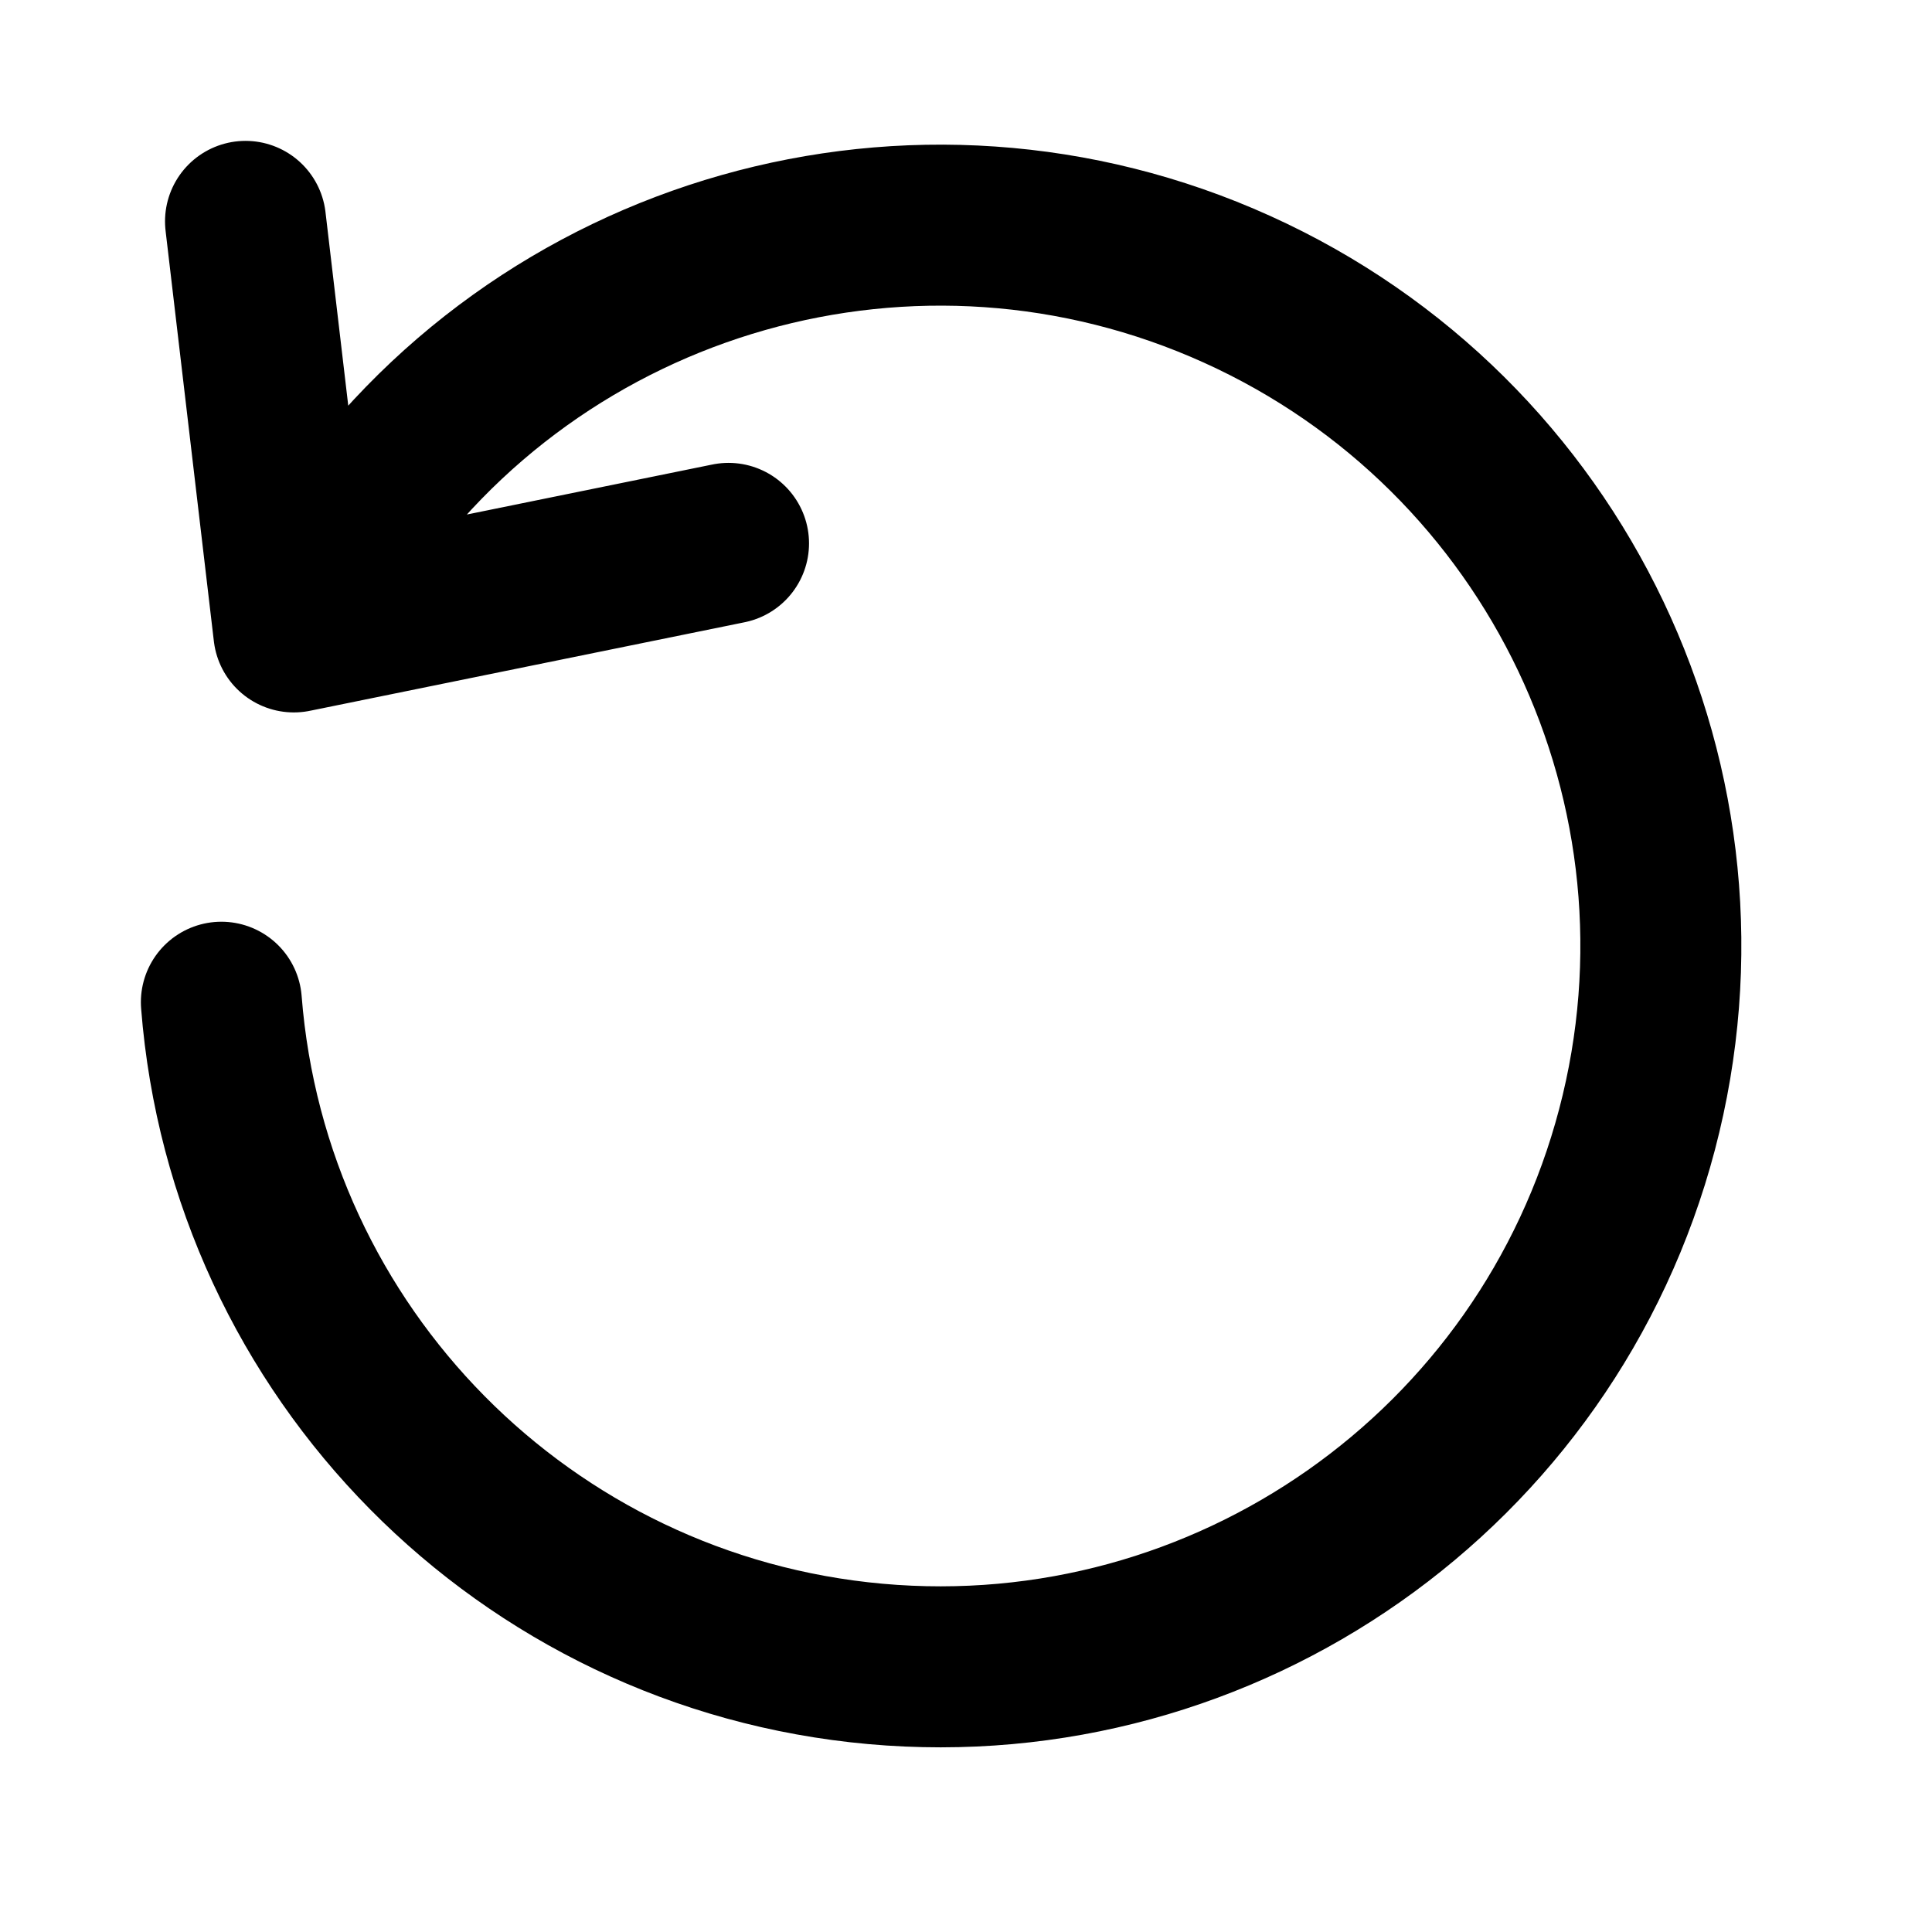
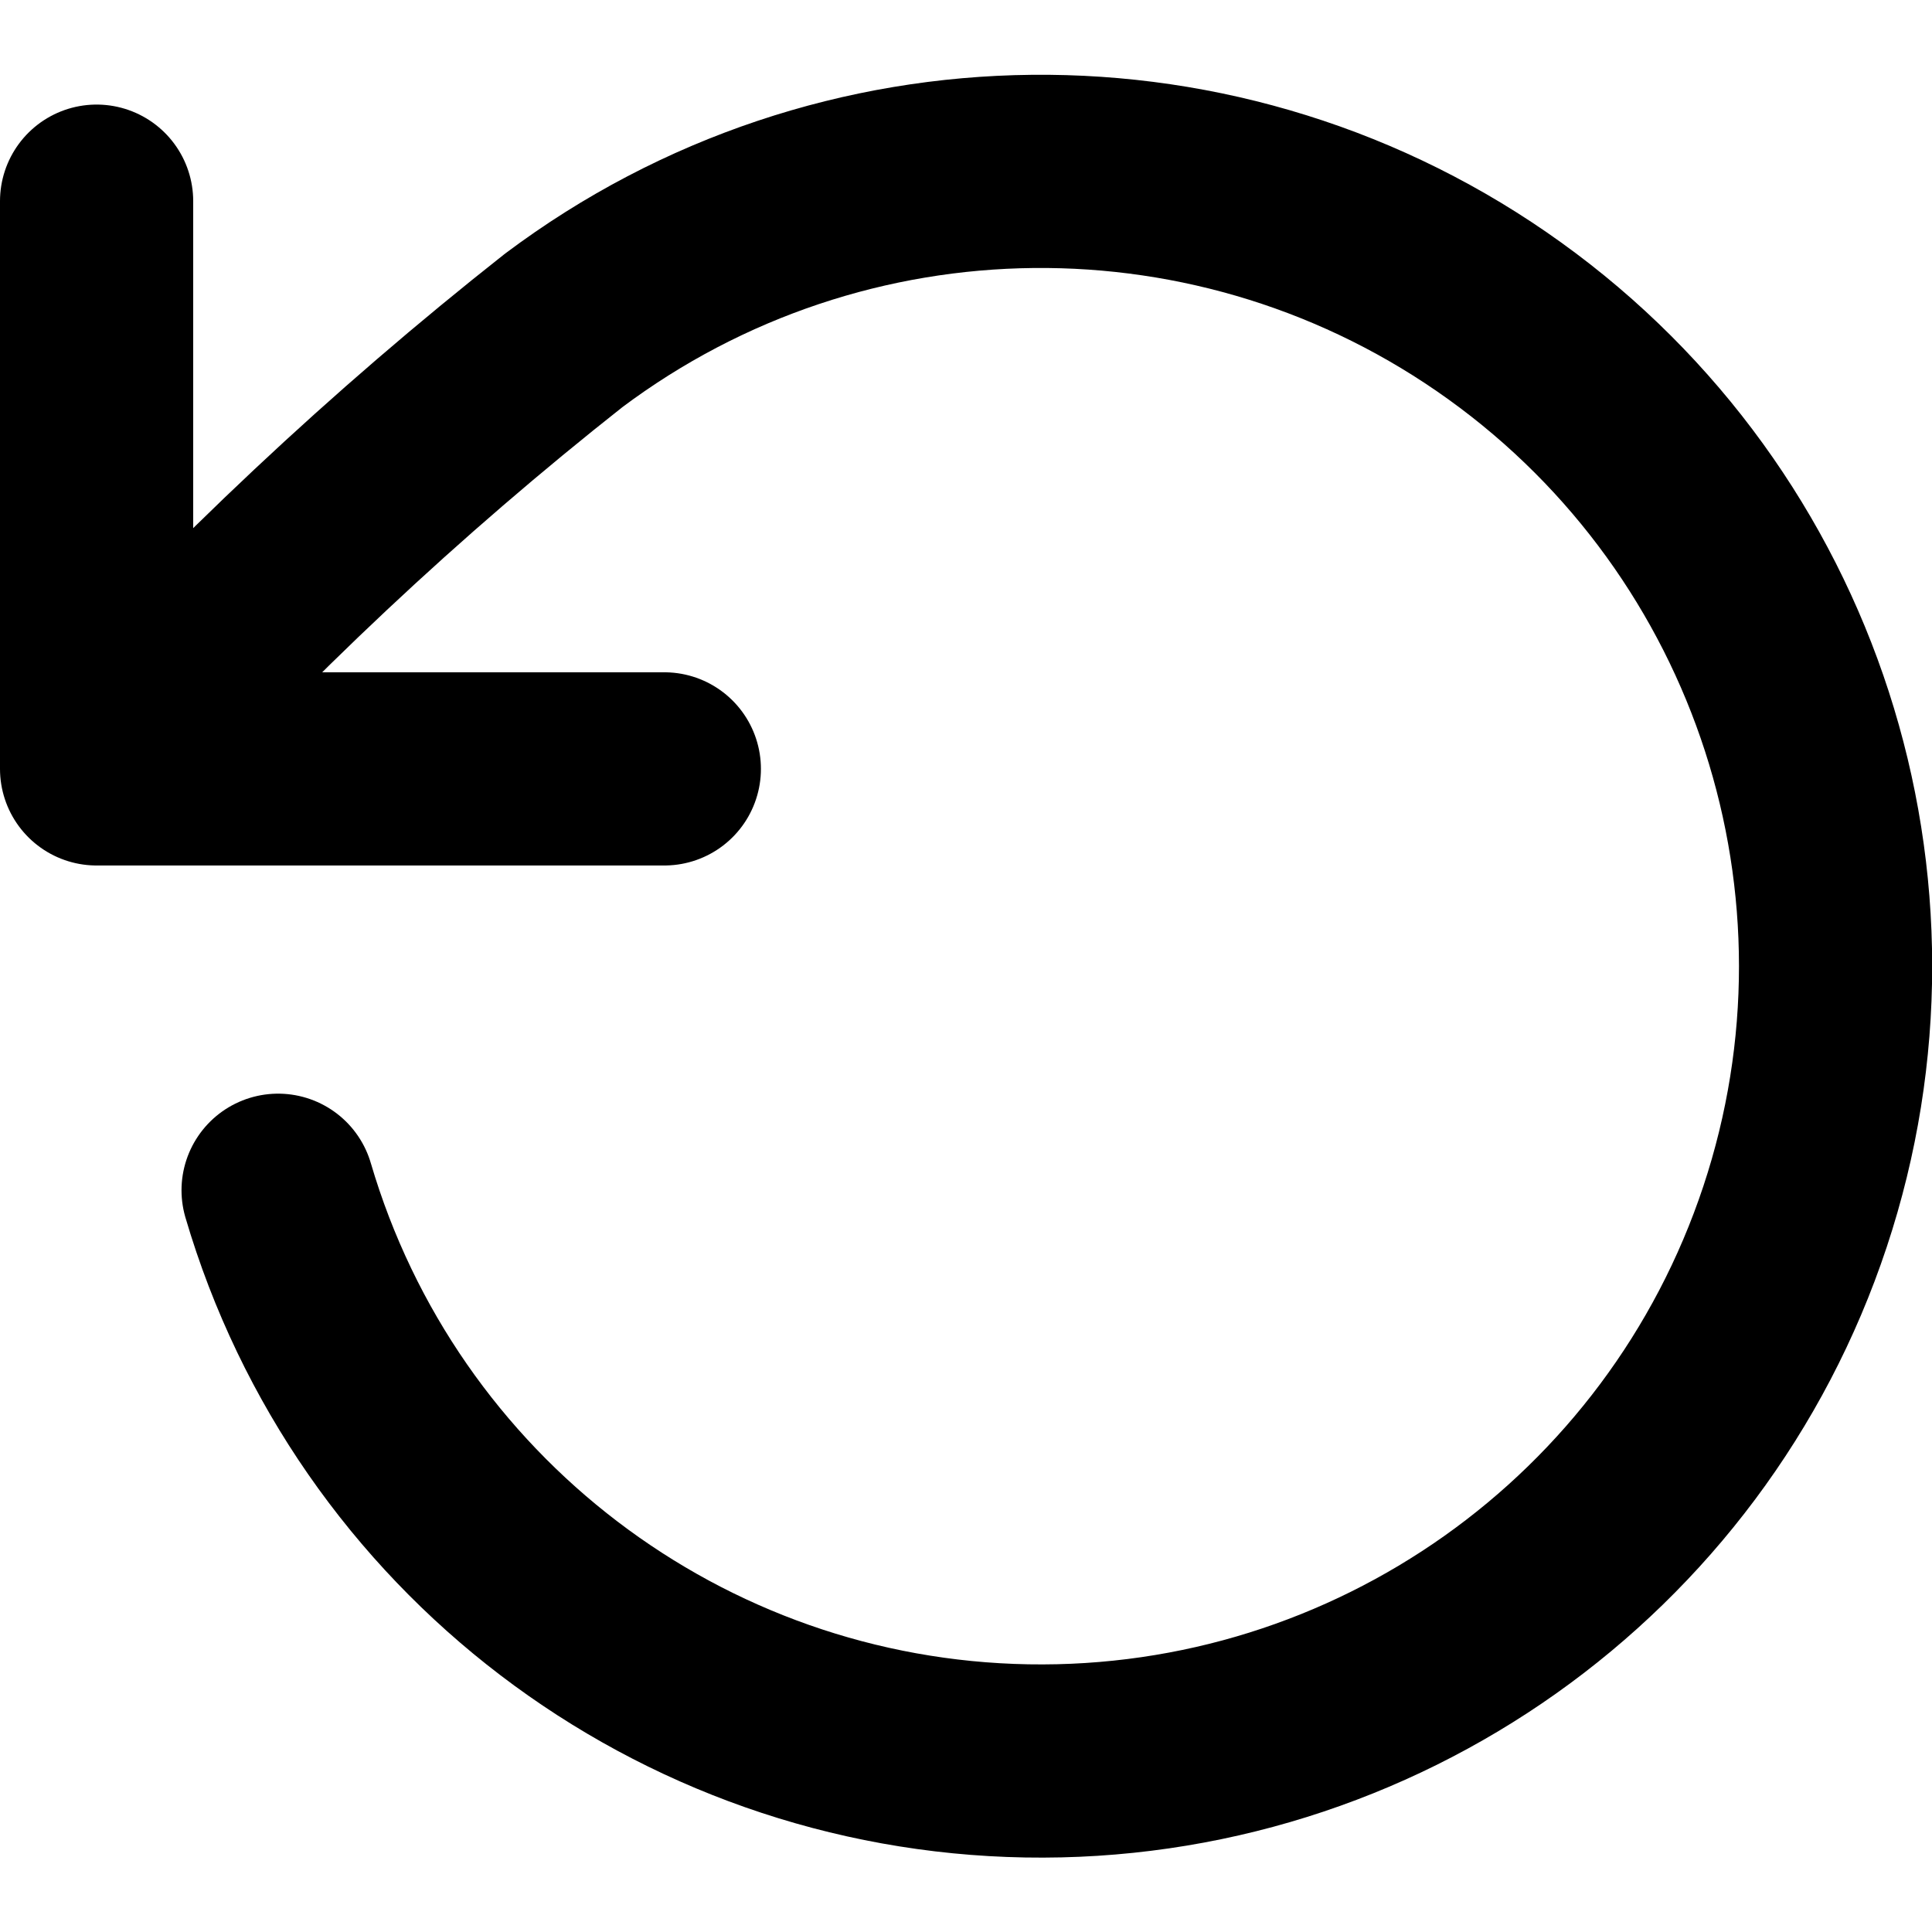
- <svg xmlns="http://www.w3.org/2000/svg" viewBox="0 0 24 24" width="24" height="24" stroke="currentColor">
-   <path d="M3.05,2.75l.3,2.55.3,2.55,2.7-.55,2.7-.55m-4.8,0a8.954,8.954,0,1,1-1.5,5.7" fill="none" stroke-linecap="round" stroke-linejoin="round" stroke-width="2" />
+ <svg xmlns="http://www.w3.org/2000/svg" viewBox="0 0 20 18.453" width="24" height="24" stroke="currentColor">
+   <path d="M6.877,7.186H1V1.309M2.879,11.548a8.228,8.228,0,1,0,2.955-8.9A38.624,38.624,0,0,0,1,7.186" fill="none" stroke-linecap="round" stroke-linejoin="round" stroke-width="2" />
</svg>
